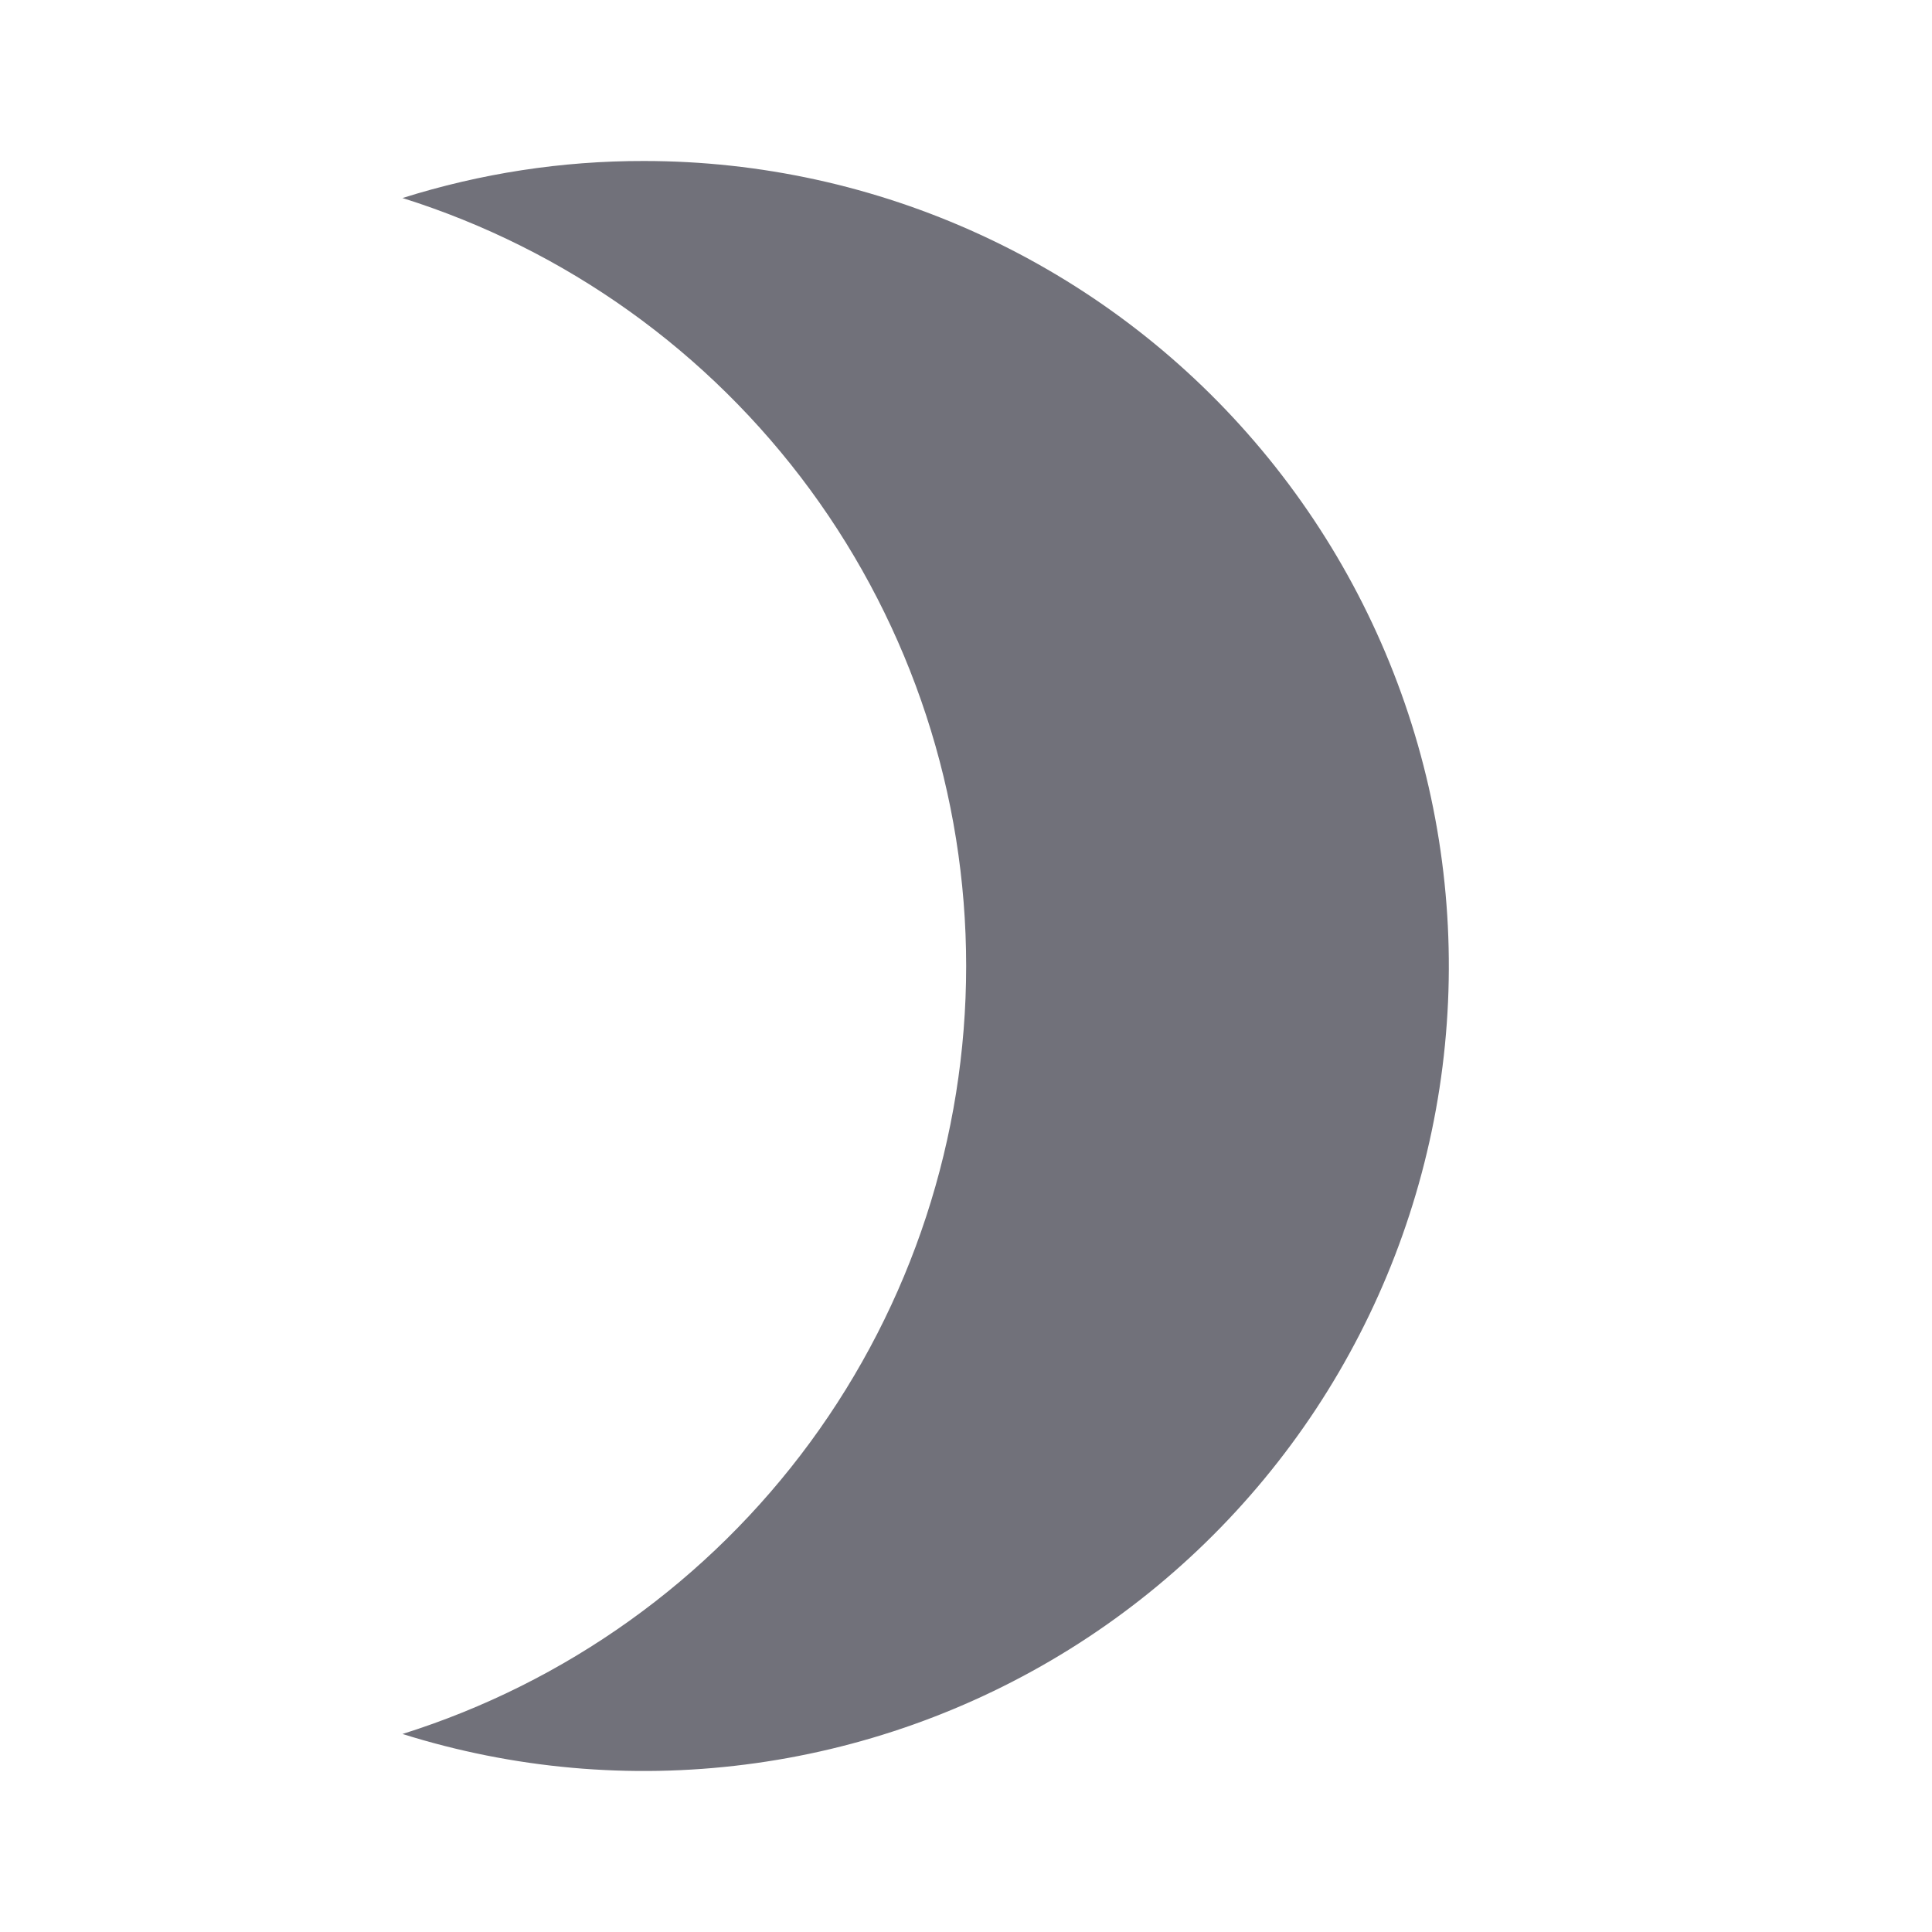
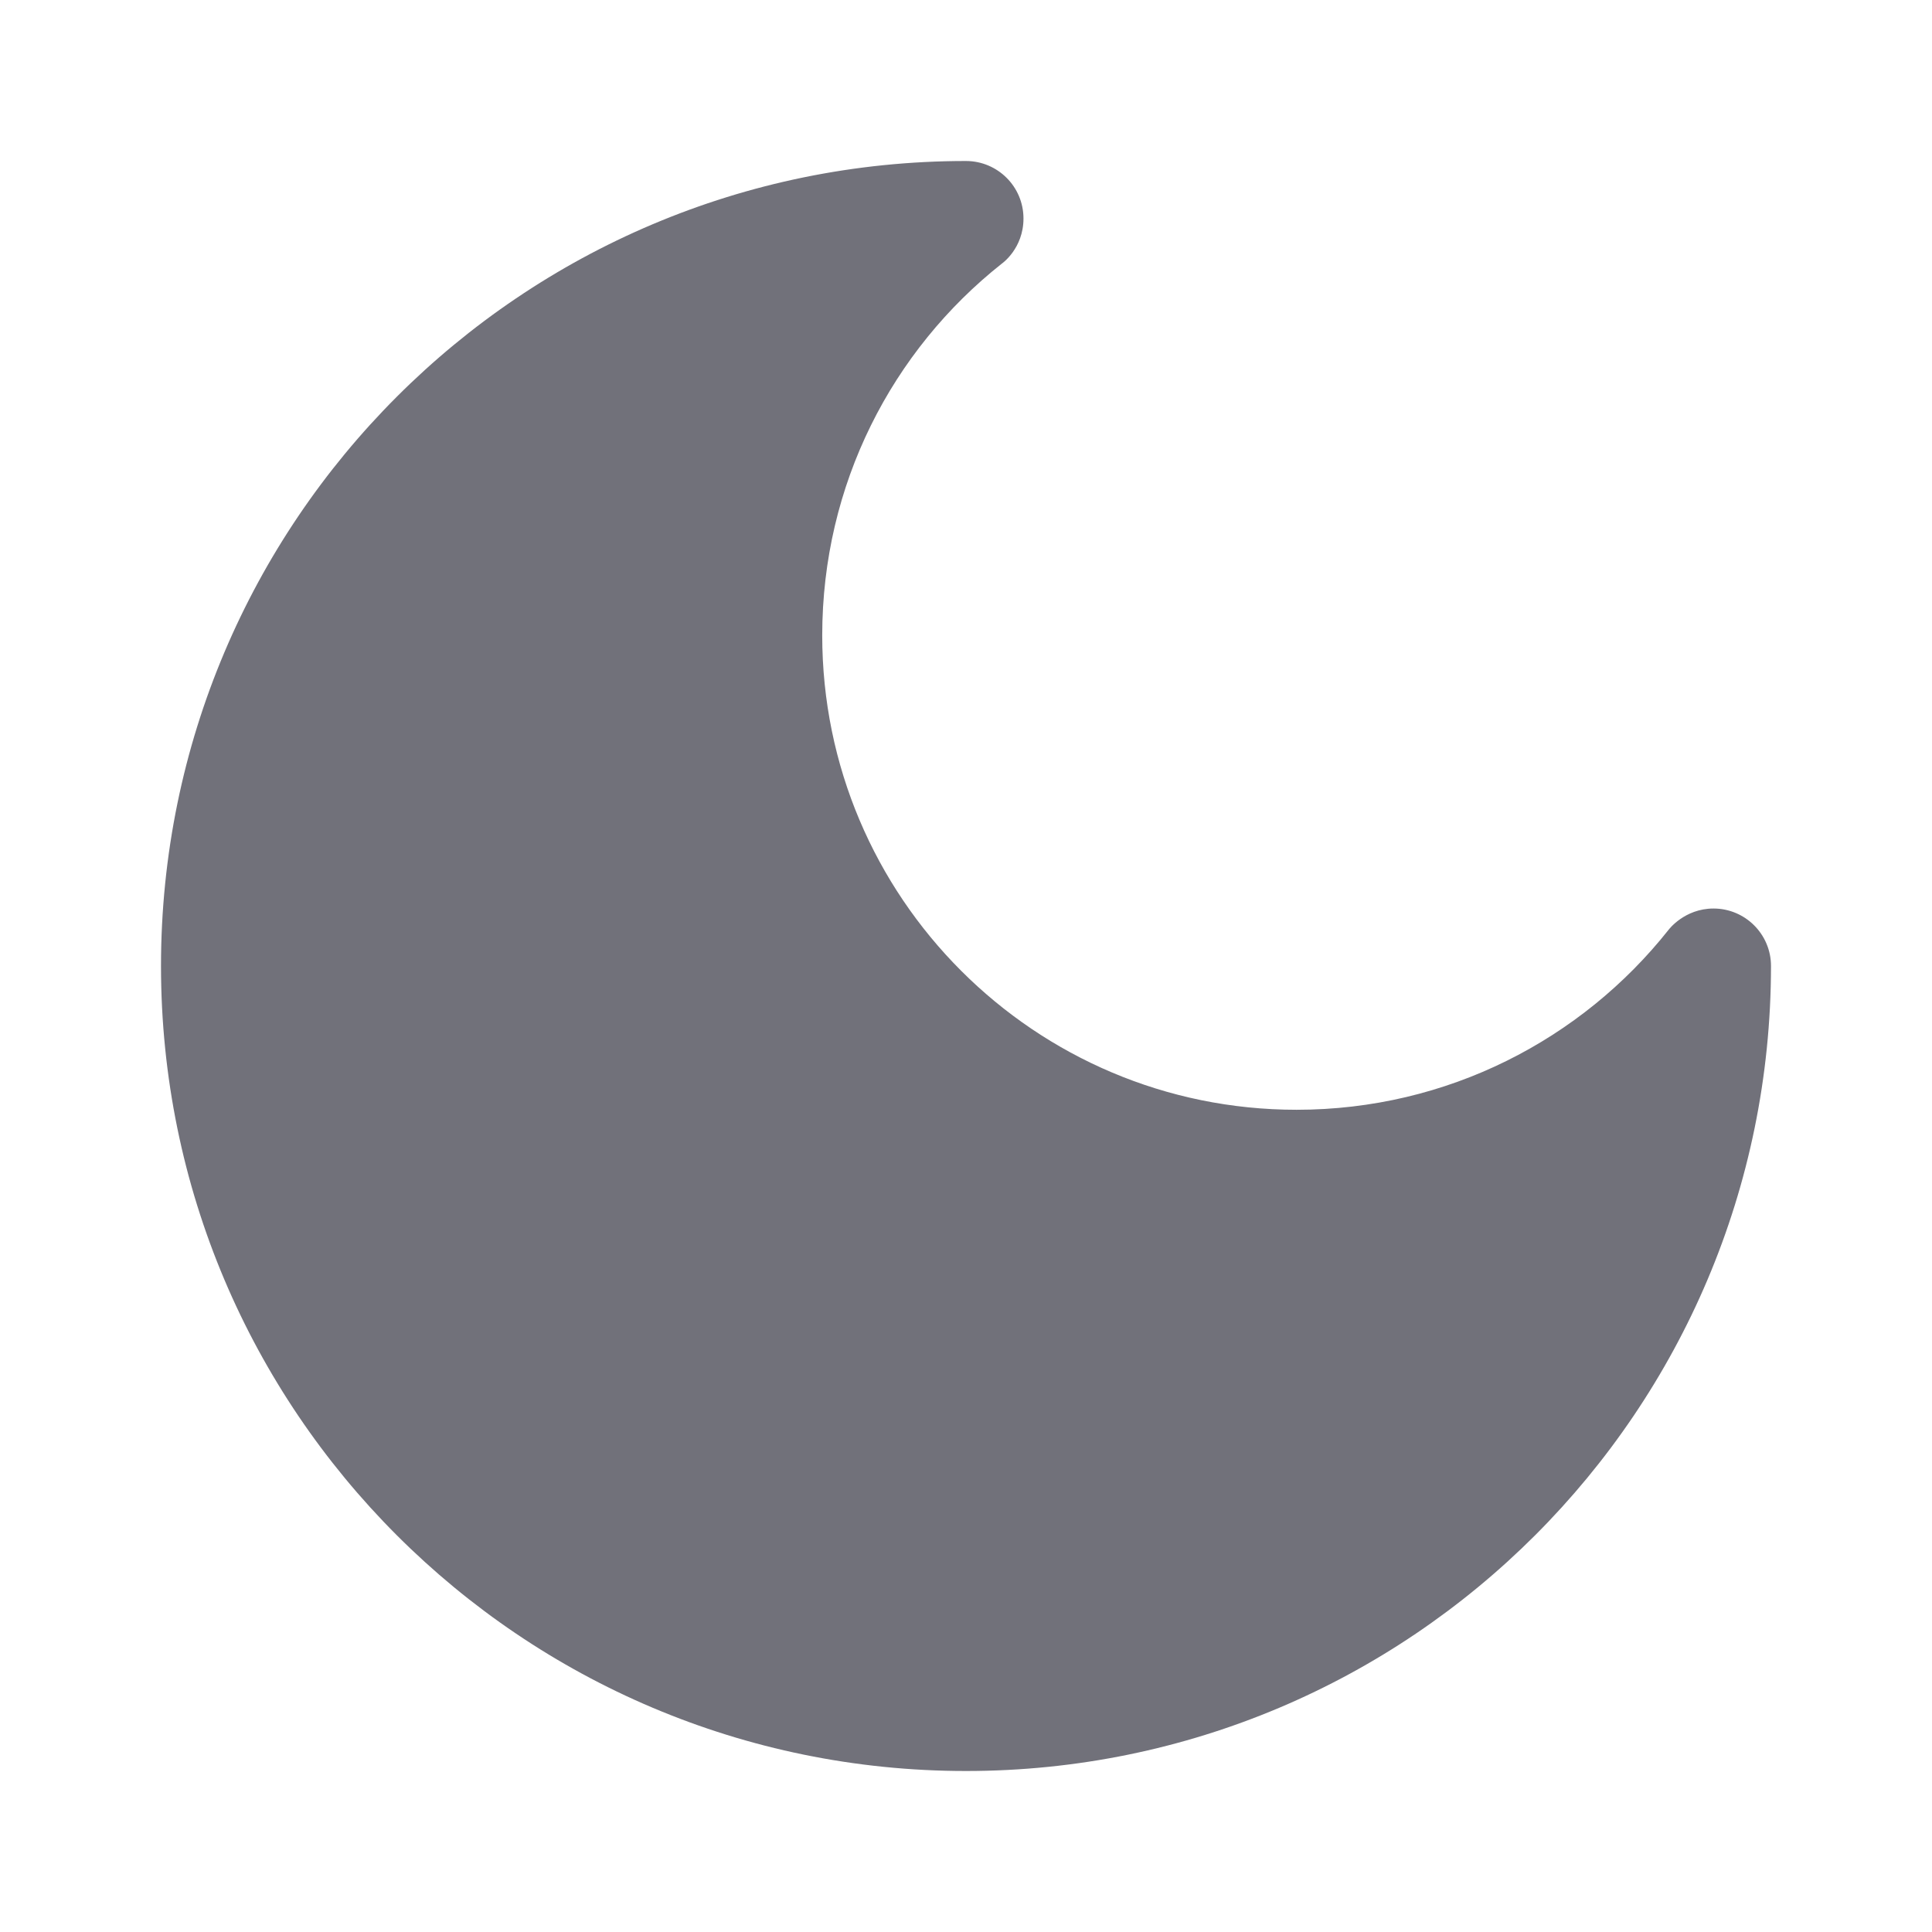
<svg xmlns="http://www.w3.org/2000/svg" width="24" height="24" viewBox="0 0 24 24" fill="none">
-   <path d="M8 2C6.982 1.998 5.97 2.154 5 2.46C7.03 3.098 8.804 4.367 10.064 6.083C11.323 7.799 12.002 9.872 12.002 12C12.002 14.128 11.323 16.201 10.064 17.917C8.804 19.633 7.03 20.902 5 21.54C6.375 21.972 7.827 22.102 9.257 21.92C10.687 21.739 12.061 21.25 13.284 20.489C14.508 19.727 15.552 18.709 16.346 17.506C17.139 16.303 17.663 14.942 17.882 13.518C18.101 12.093 18.009 10.638 17.613 9.252C17.217 7.866 16.526 6.582 15.587 5.488C14.649 4.394 13.485 3.516 12.175 2.914C10.866 2.312 9.441 2 8 2Z" fill="#71717A" />
+   <path d="M12.446 3.274C11.082 4.353 10.214 6.018 10.214 7.893C10.214 11.147 12.853 13.786 16.107 13.786C17.98 13.786 19.649 12.912 20.728 11.55C20.728 11.55 20.924 11.286 21.286 11.286C21.68 11.286 22 11.606 22 12C21.997 17.526 17.521 22 12 22C6.477 22 2 17.523 2 12C2 6.477 6.477 2 12 2C12.395 2.001 12.714 2.32 12.714 2.714C12.714 3.088 12.446 3.274 12.446 3.274Z" fill="#71717A" />
</svg>
